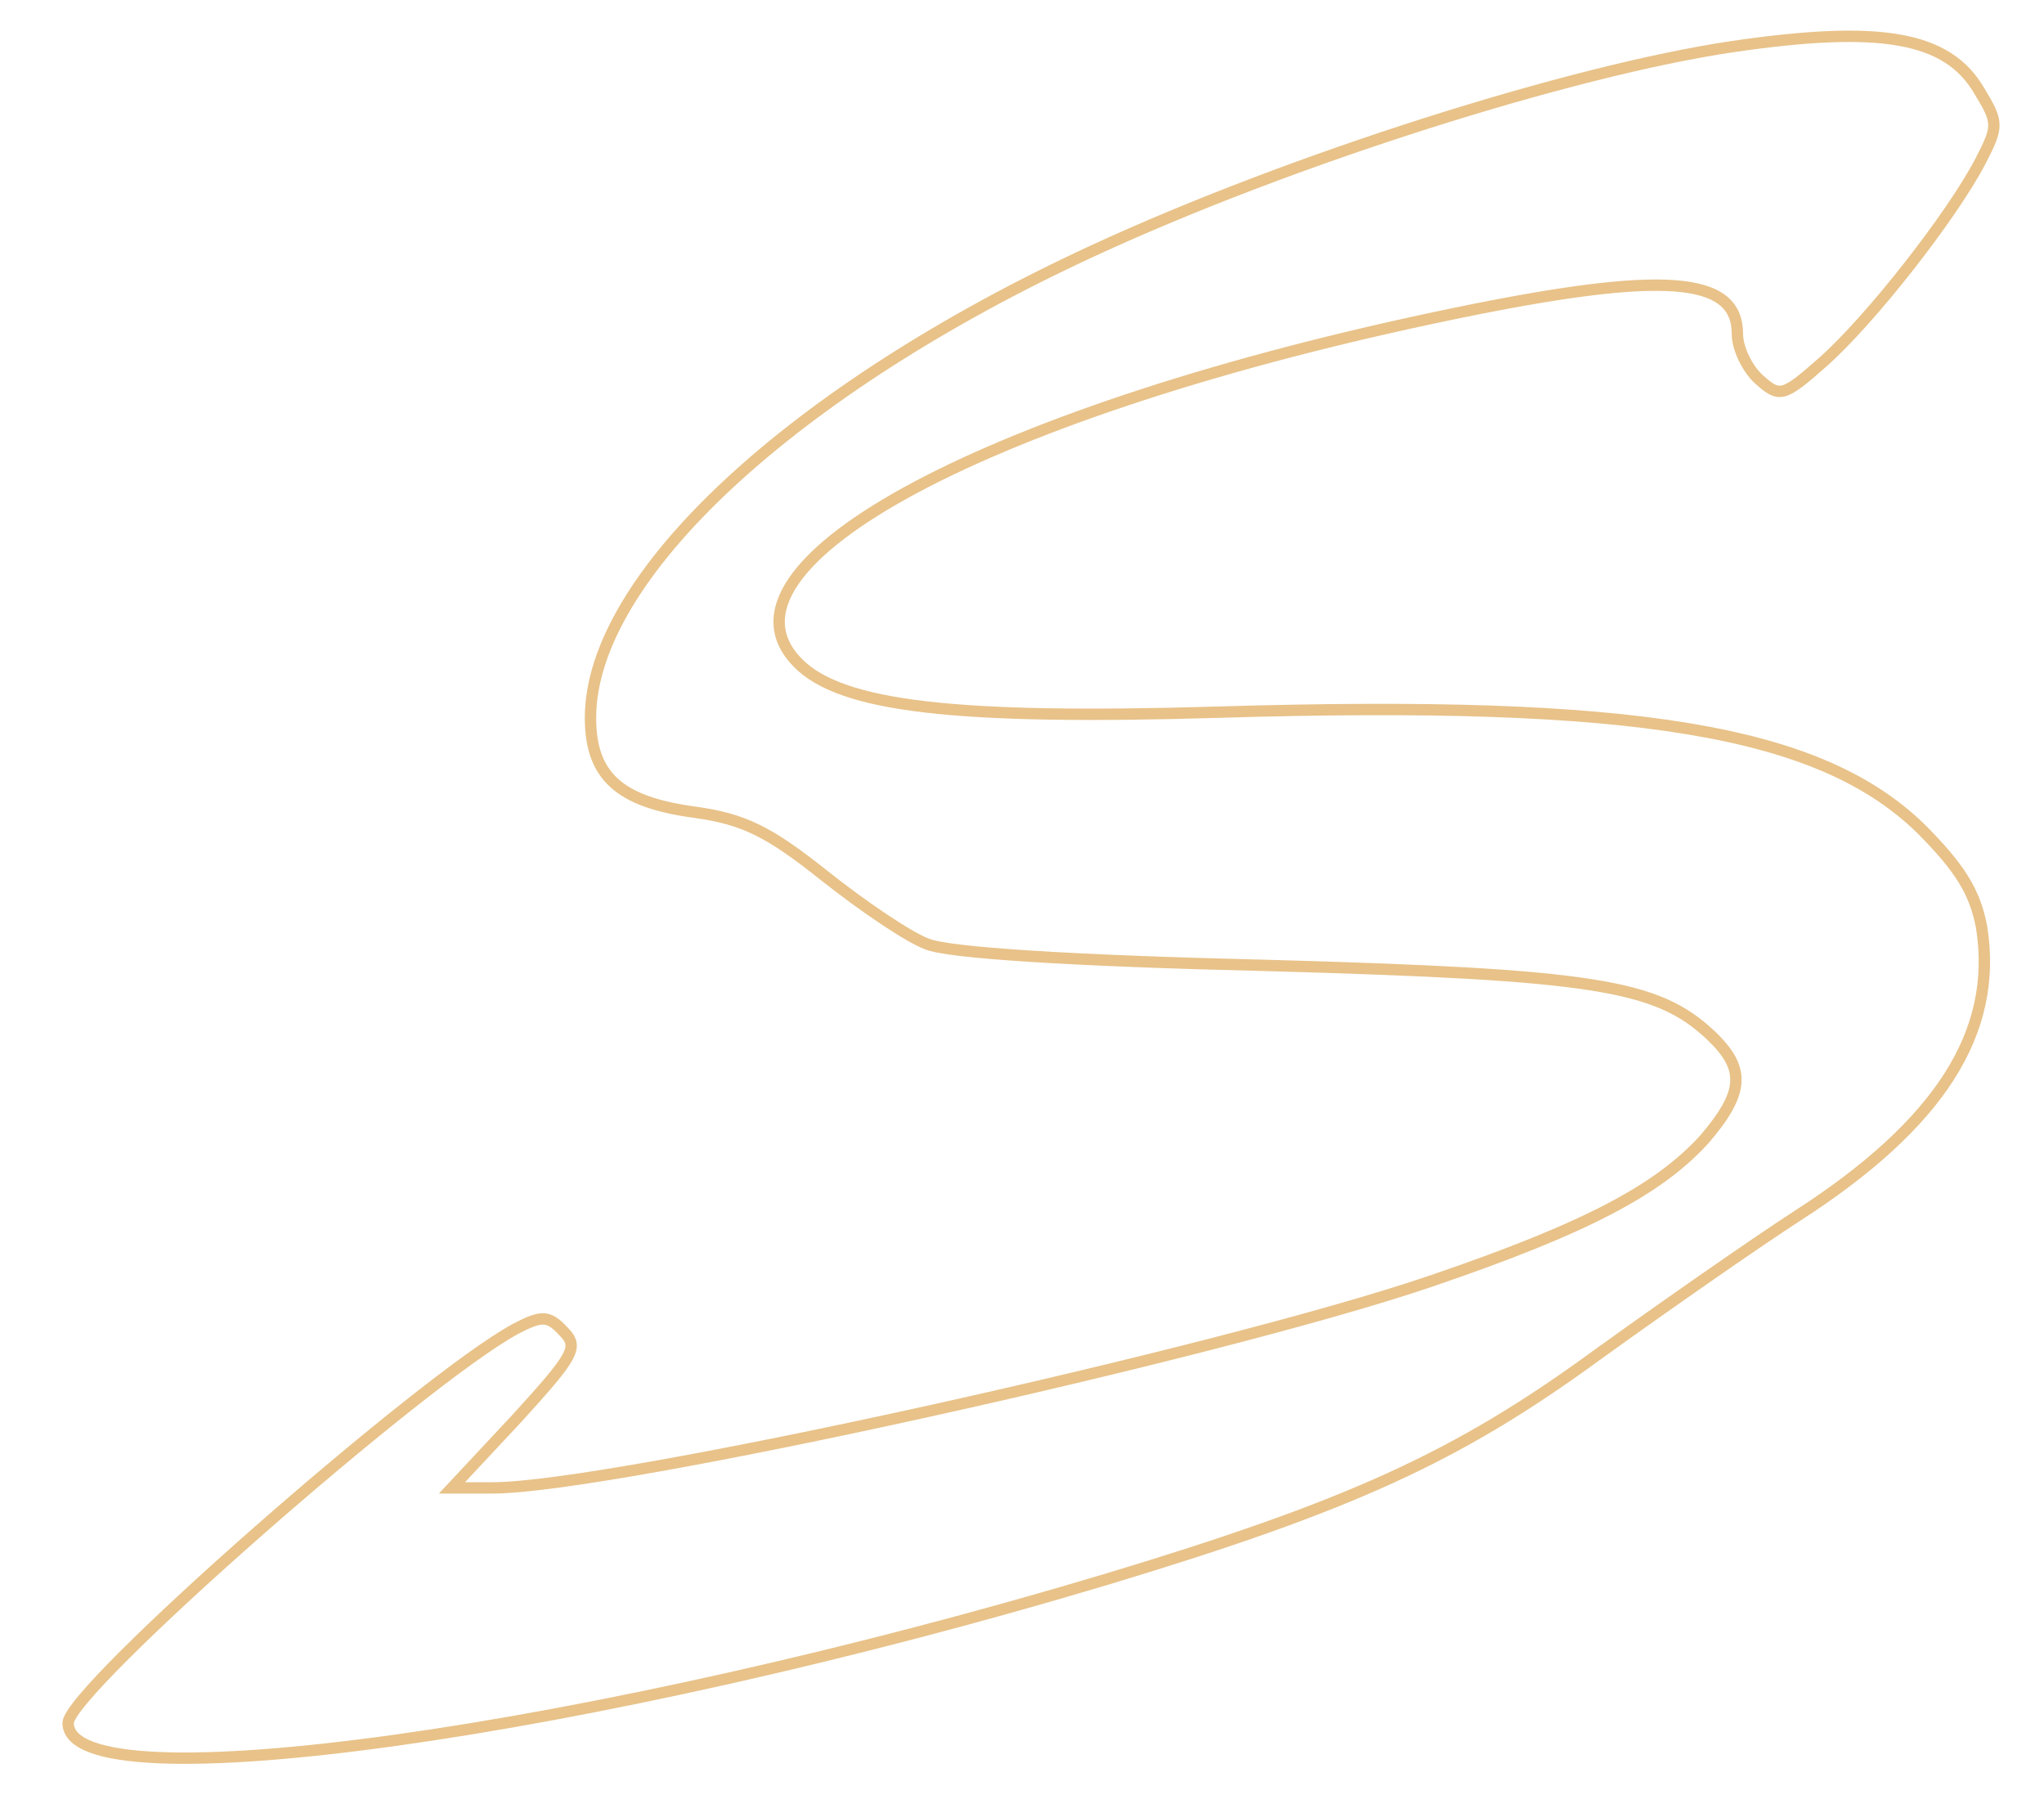
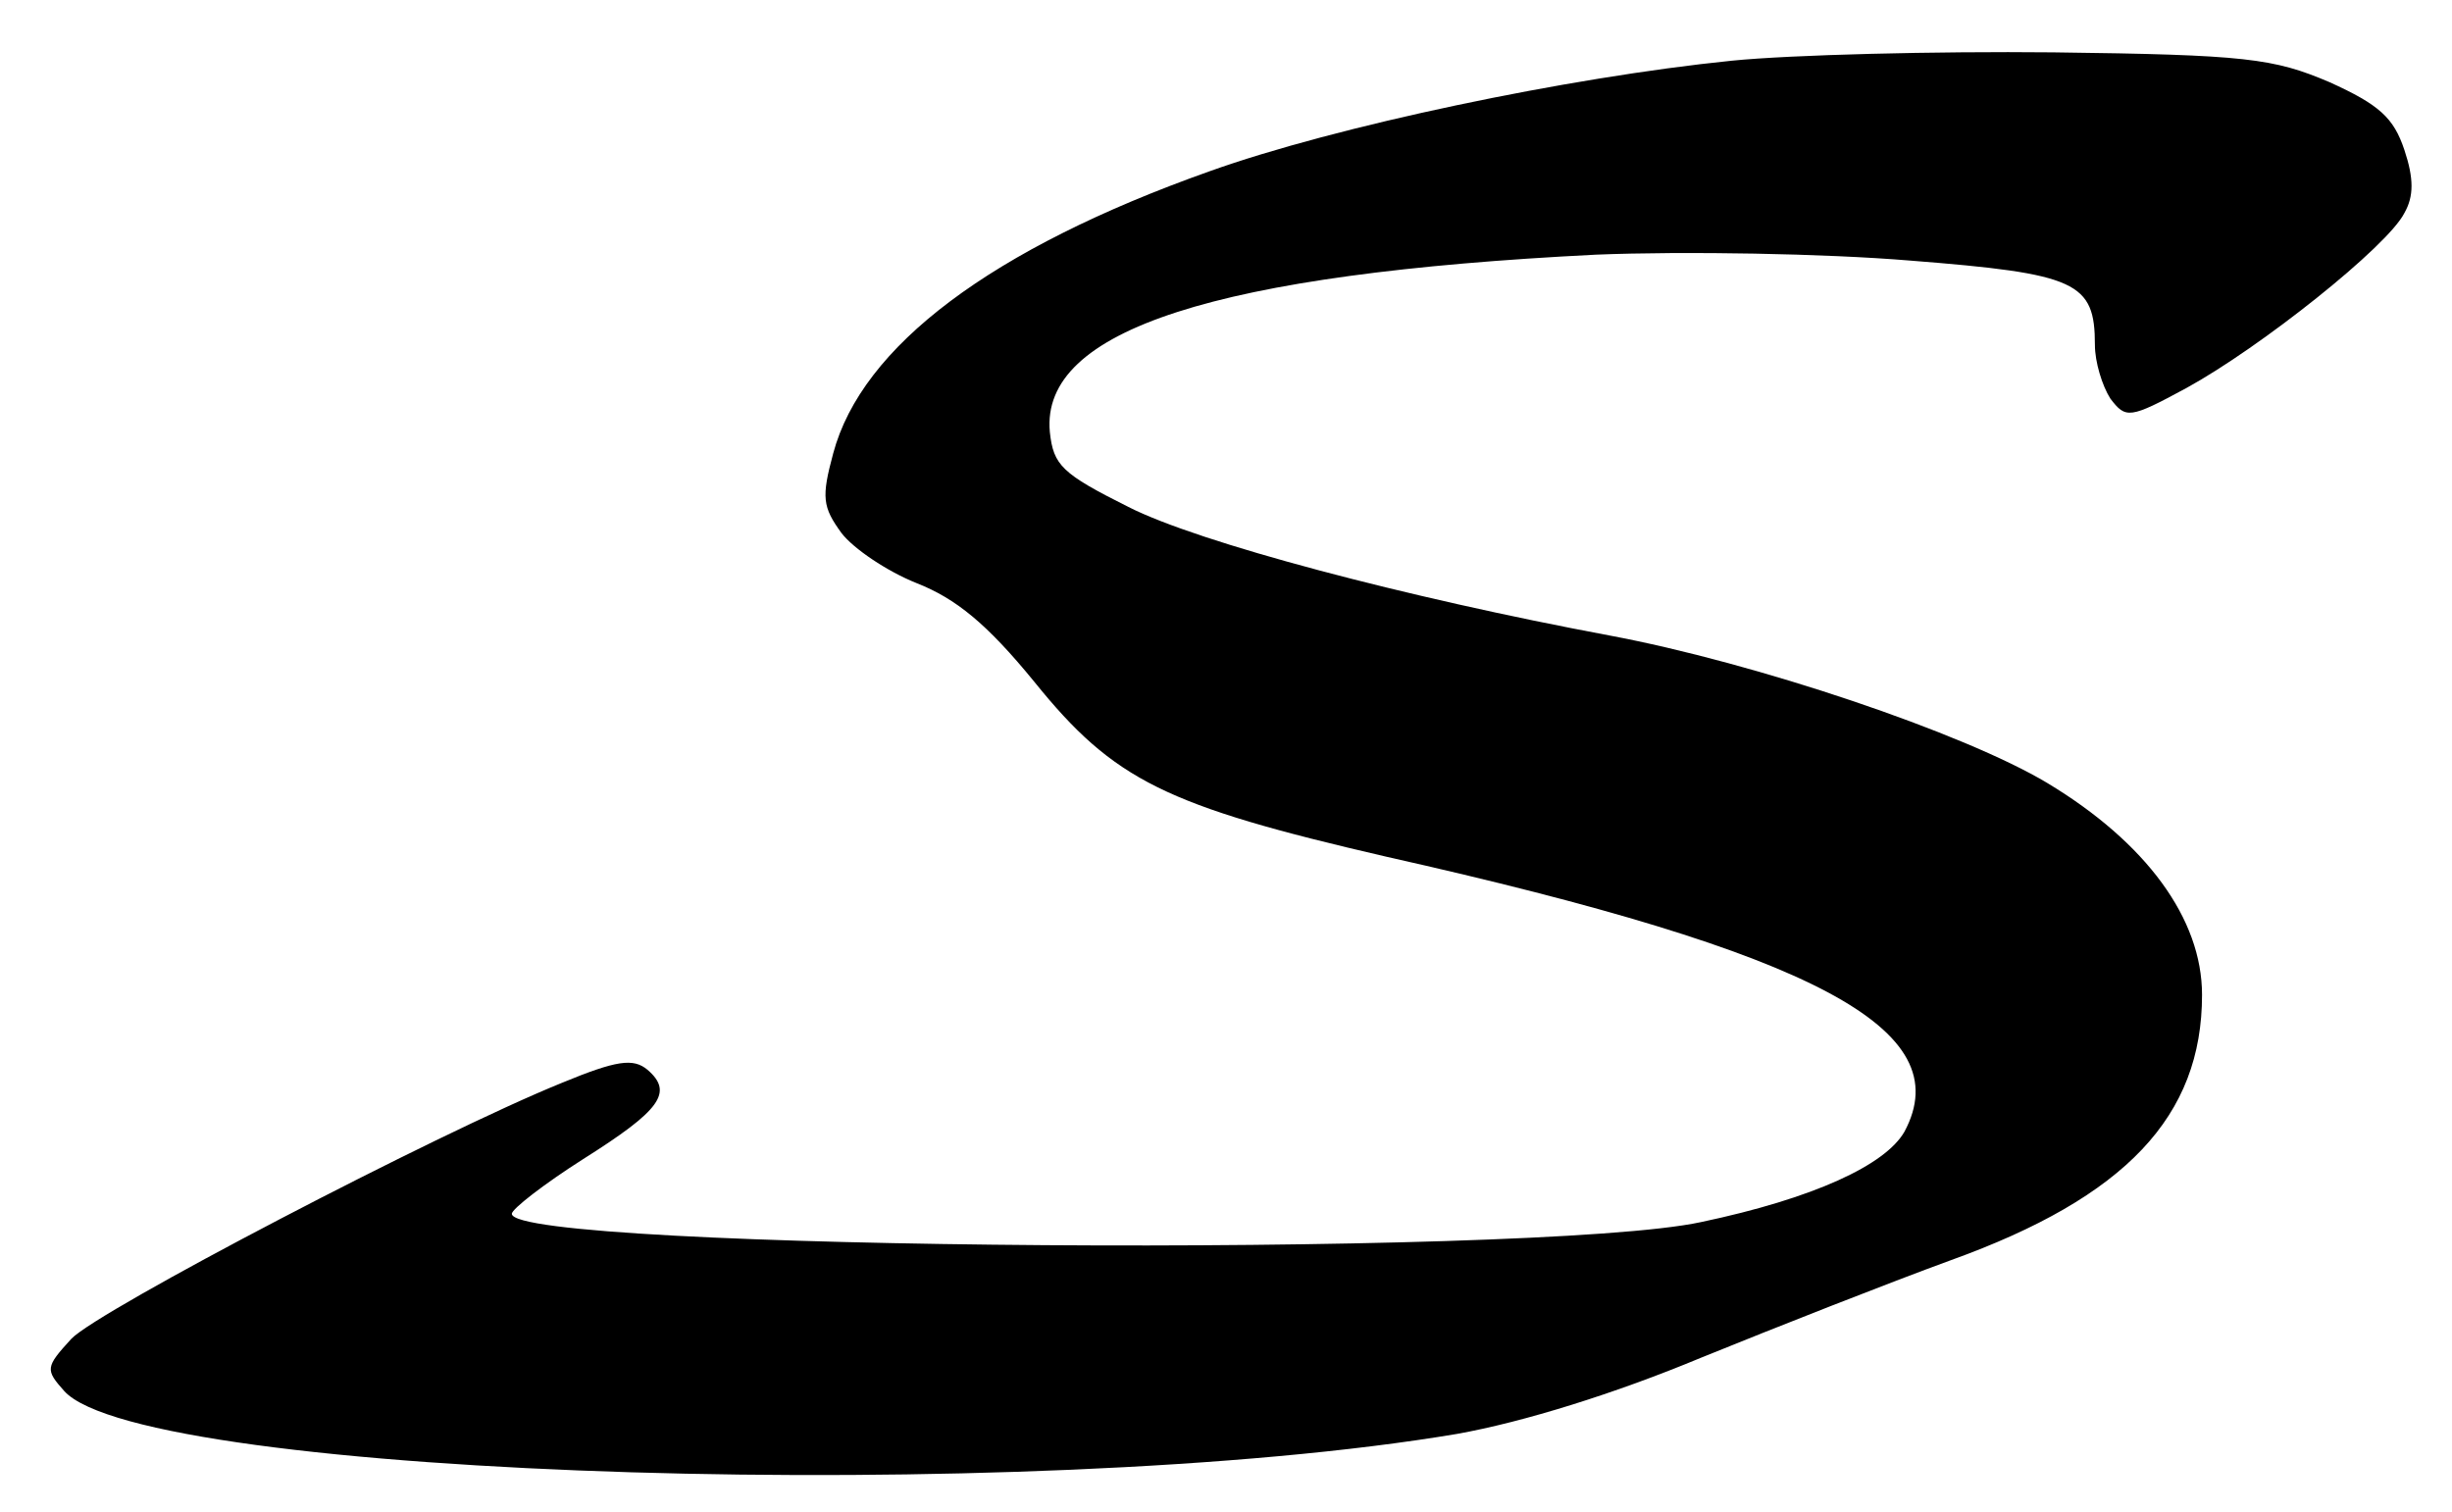
- <svg xmlns="http://www.w3.org/2000/svg" version="1.0" width="180pt" height="158pt" viewBox="0 0 180 158" preserveAspectRatio="xMidYMid meet">
-   <g transform="translate(0,158) scale(.1,-.1)" fill="none" stroke="#e8c289" stroke-width="10px">
-     <path d="M1526 1539 c-142 -21 -389 -99 -564 -180 -264 -122 -442 -287 -442 -411 0 -51 25 -74 91 -83 44 -6 66 -17 115 -56 34 -27 74 -54 90 -60 18 -8 130 -15 299 -19 288 -8 344 -17 391 -61 32 -30 30 -51 -5 -92 -40 -44 -103 -78 -241 -125 -188 -64 -722 -182 -826 -182 l-36 0 57 61 c51 56 55 63 41 77 -13 14 -19 14 -42 2 -83 -45 -394 -318 -394 -347 0 -74 463 -9 916 127 212 64 307 107 429 196 61 44 140 99 177 123 126 81 178 162 163 255 -6 31 -19 52 -54 87 -89 86 -250 113 -617 102 -234 -7 -333 5 -371 43 -87 87 171 224 578 308 184 38 249 33 249 -18 0 -13 9 -31 19 -40 18 -16 21 -16 56 15 42 37 114 129 139 177 16 31 16 34 -1 62 -28 48 -87 58 -217 39z" />
+ <svg xmlns="http://www.w3.org/2000/svg" version="1.0" width="206pt" height="127pt" viewBox="0 0 206 127" preserveAspectRatio="xMidYMid meet">
+   <g transform="translate(0,127) scale(0.1,-0.1)" fill="#000000" stroke="none">
+     <path d="M1455 1219 c-138 -14 -333 -55 -439 -93 -183 -65 -292 -147 -316 -237 -10 -37 -9 -45 7 -67 10 -13 38 -32 63 -42 33 -13 59 -34 99 -83 67 -83 110 -104 296 -147 361 -81 481 -145 435 -231 -16 -28 -76 -56 -171 -76 -139 -30 -999 -24 -999 7 0 4 27 25 60 46 65 41 76 56 54 75 -12 10 -26 8 -72 -11 -106 -43 -389 -191 -412 -215 -22 -24 -22 -26 -6 -44 67 -74 813 -96 1170 -36 56 10 133 34 205 64 64 26 158 63 210 82 147 53 211 121 211 223 0 64 -47 128 -130 178 -70 42 -245 101 -368 124 -171 32 -345 78 -404 108 -56 28 -63 35 -66 63 -8 86 140 133 459 149 74 3 192 1 264 -5 140 -11 155 -18 155 -71 0 -14 6 -34 13 -45 13 -17 16 -17 64 9 62 34 169 119 183 147 8 14 8 29 0 53 -9 27 -21 38 -63 57 -47 20 -70 23 -232 25 -99 1 -220 -2 -270 -7z" />
  </g>
</svg>
